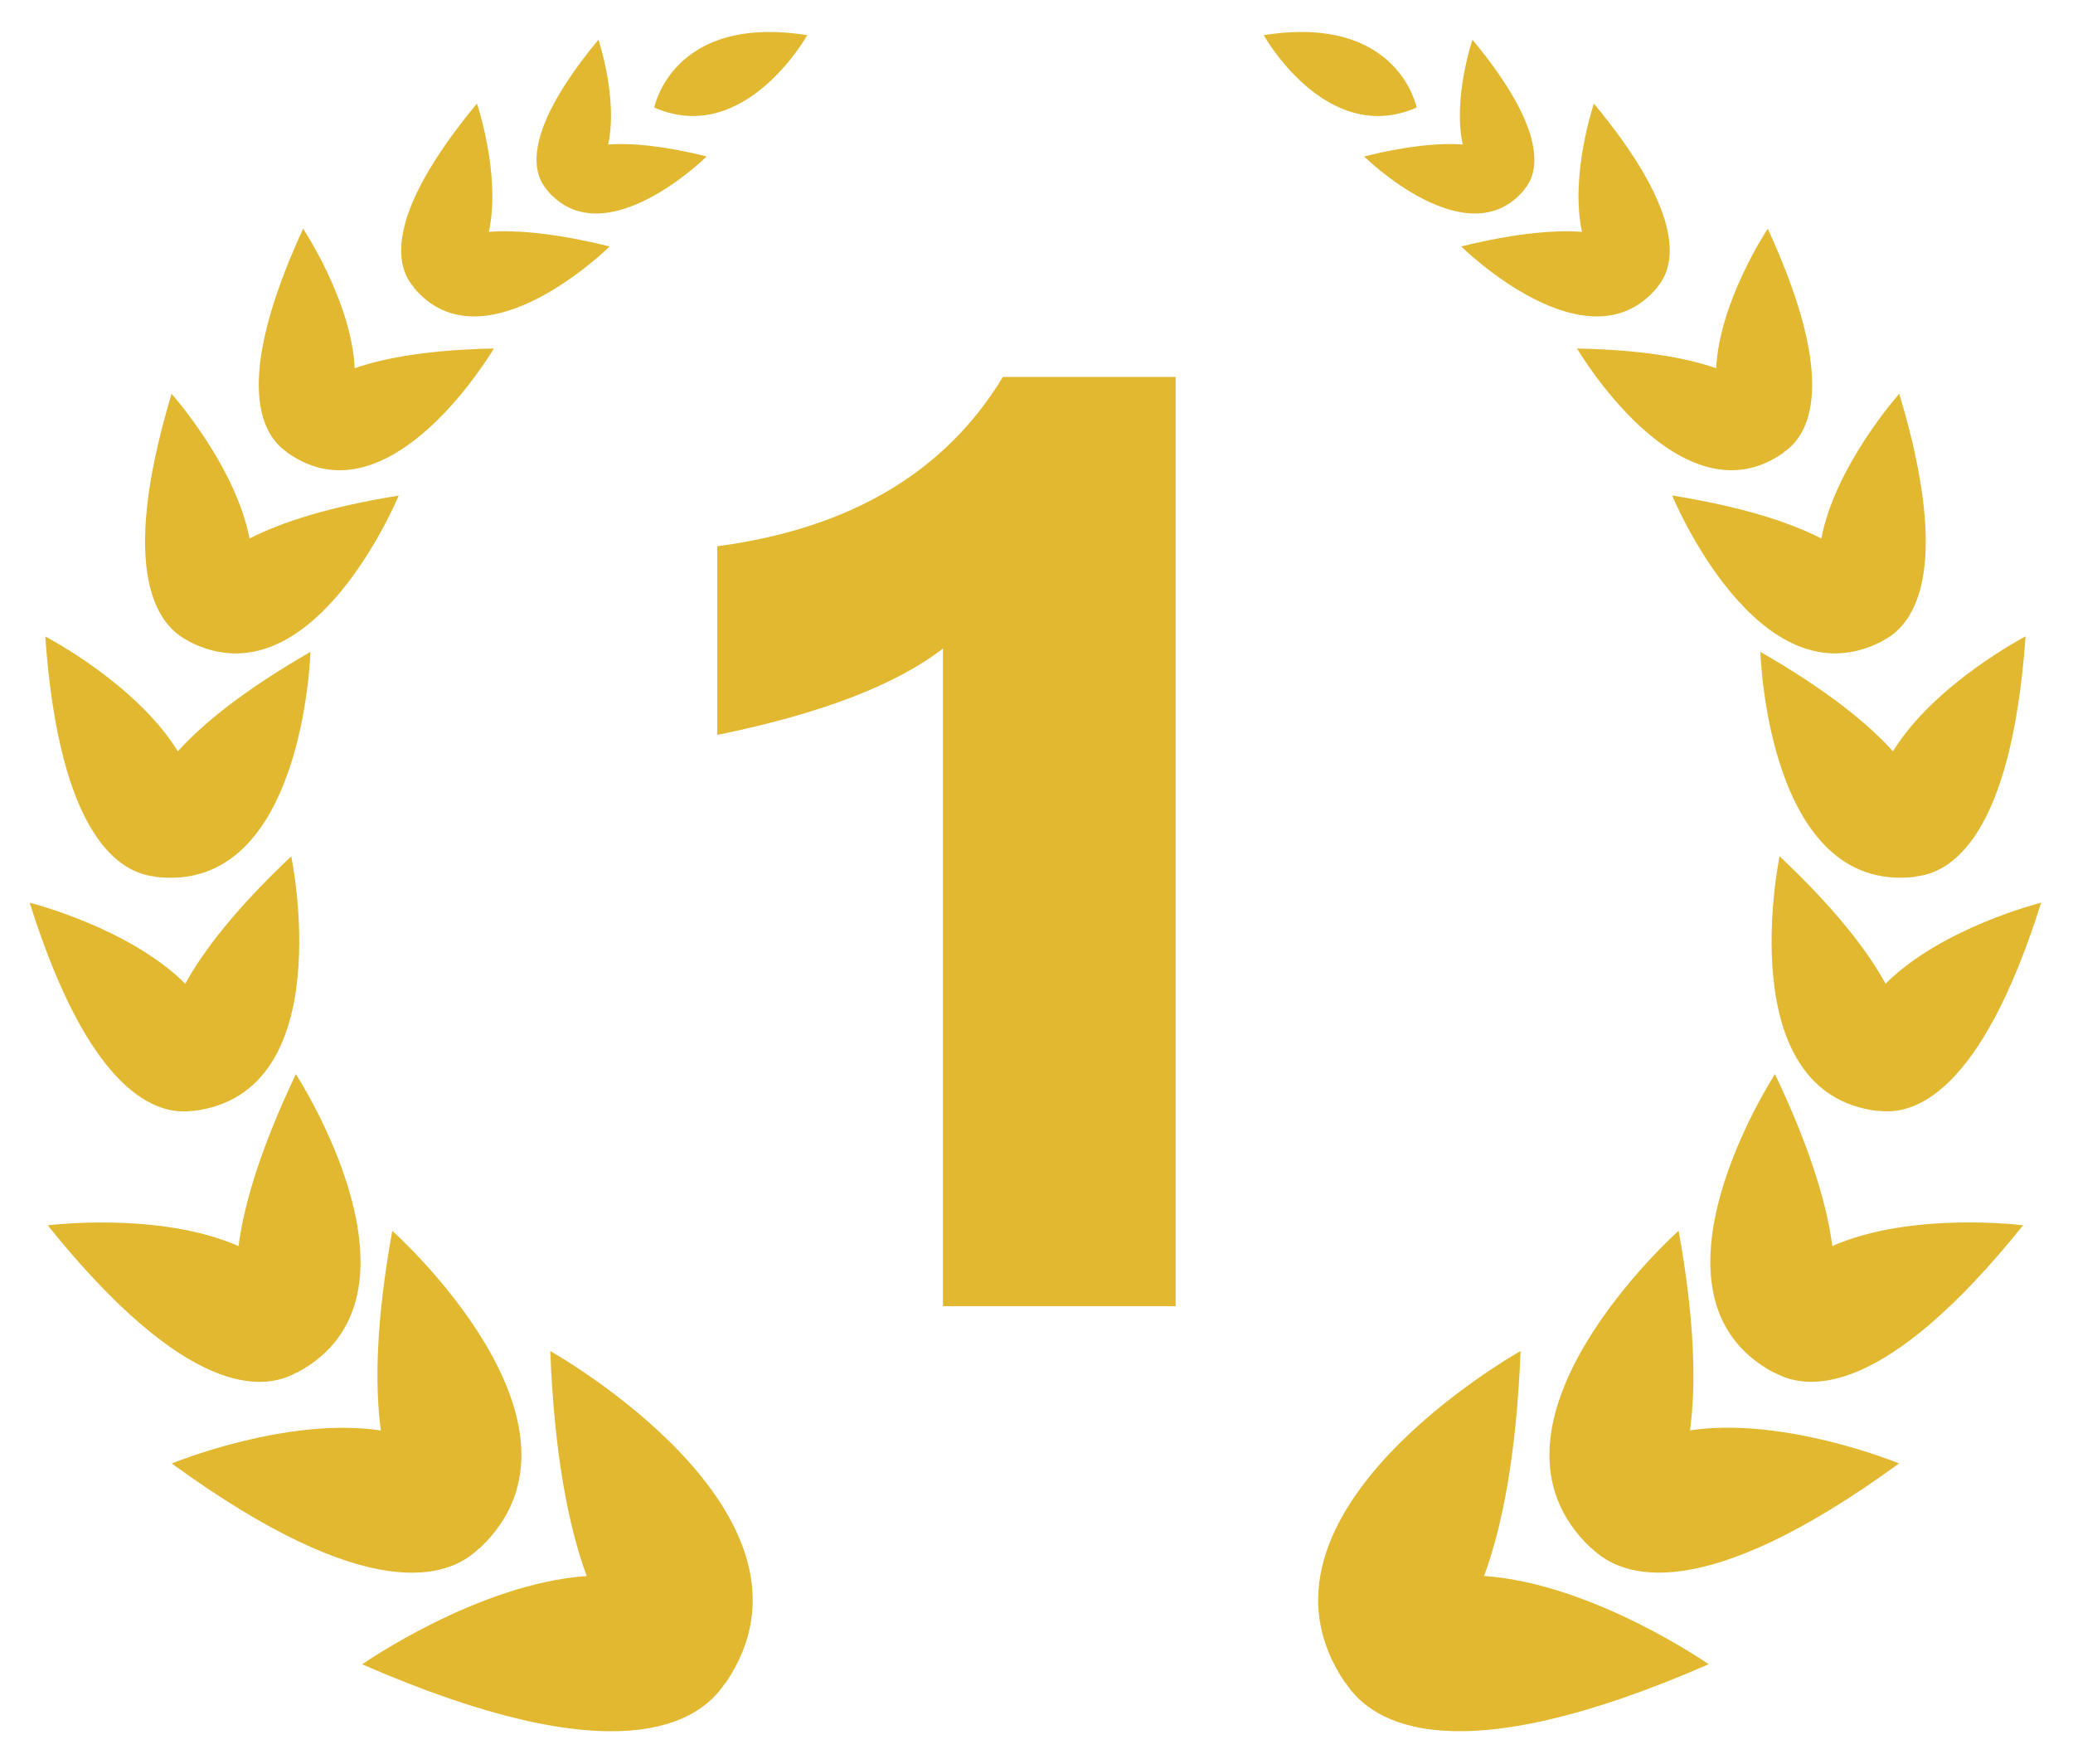
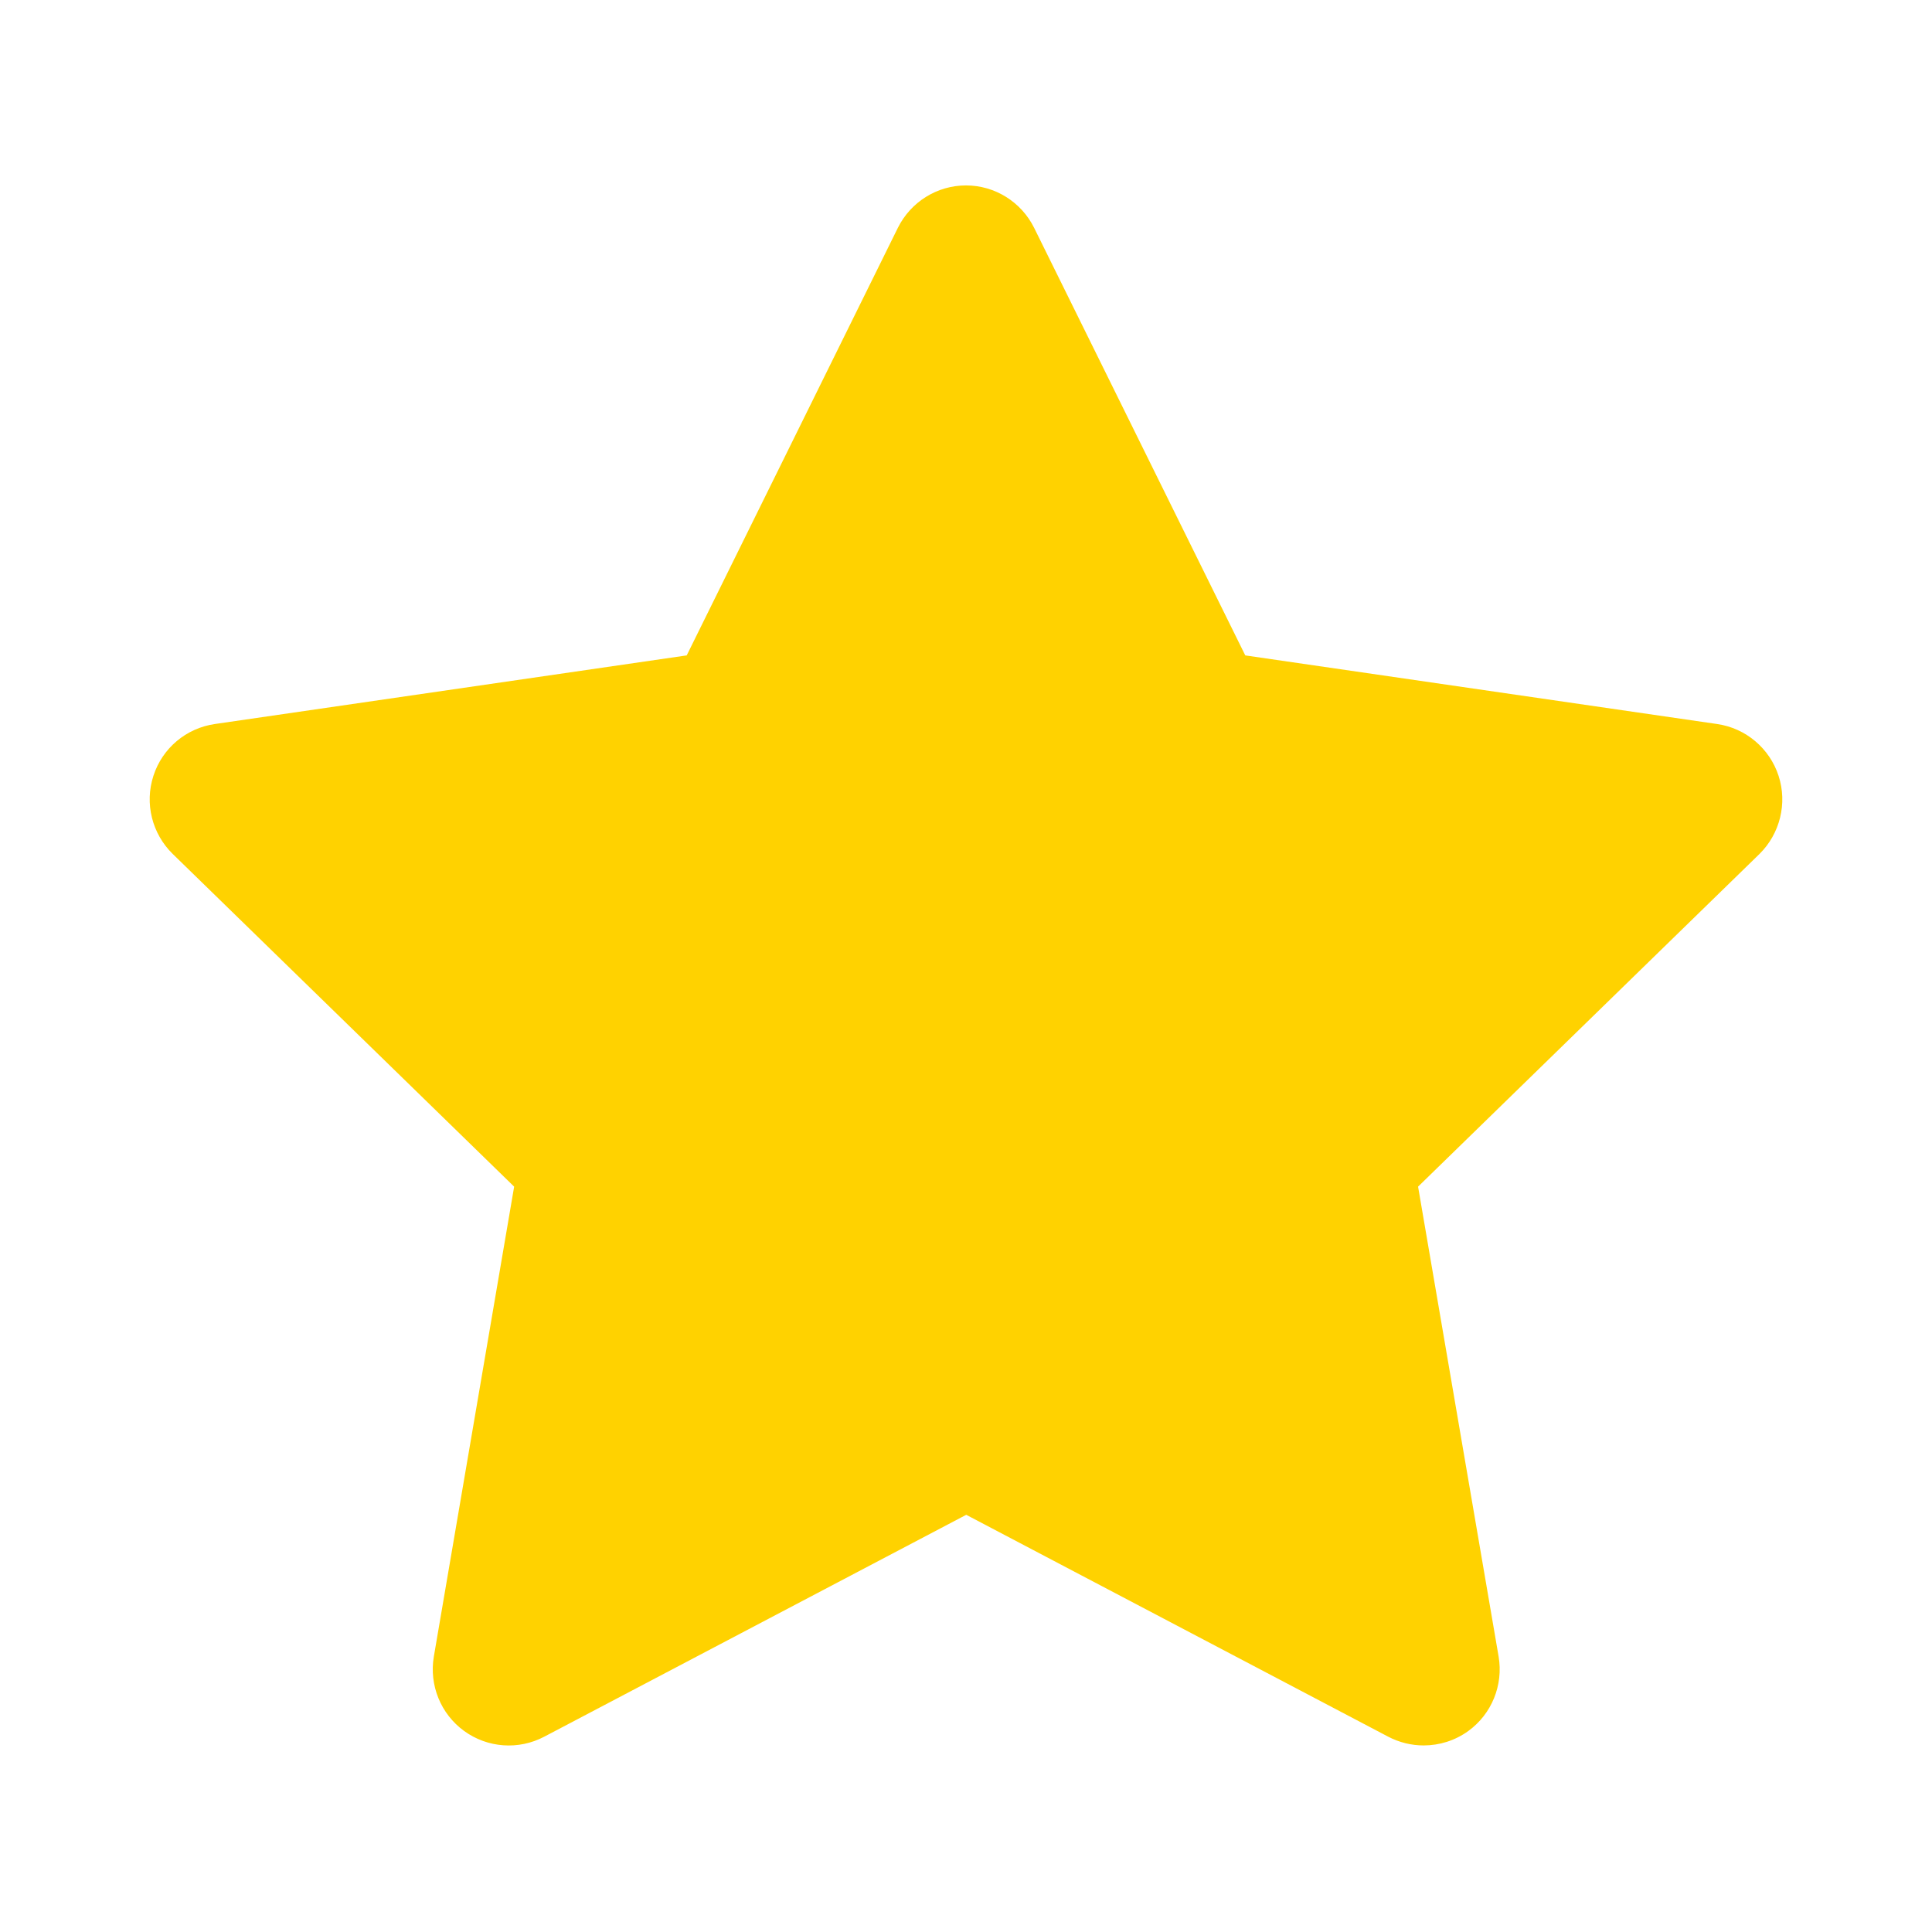
- <svg xmlns="http://www.w3.org/2000/svg" class="icon" width="64px" height="54.43px" viewBox="0 0 1204 1024" version="1.1">
-   <path fill="#e2b831" d="M319.578 784.595s168.9 94.449 101.858 192.753l-0.331 0.12c-15.24 23.492-62.795 53.609-210.763-10.963 0 0 67.162-46.893 130.409-51.26-10.662-29.003-18.793-70.656-21.173-130.65z m-41.352 114.598c-17.498 17.257-63.94 34.033-178.477-49.303 0 0 66.44-27.437 121.434-19.185-3.614-26.865-2.711-64.12 6.626-115.953 0 0 126.795 112.881 50.718 184.41l-0.301 0.03z m-106.104-102.069c-19.396 10.933-64 14.577-144.414-85.534 0 0 64.663-8.252 110.803 12.047 3.192-24.395 12.83-56.712 33.31-99.84 0 0 84.119 128.904 0.602 173.357h-0.301z m-60.296-152.064c-20.179 2.891-59.392-8.855-94.6-120.832 0 0 57.796 14.456 90.353 47.074 10.842-19.697 29.816-44.062 61.56-73.999 0 0 28.853 137.728-57.103 147.878 0 0-0.09 0-0.211-0.12z m-21.534-136.011c-20.269-1.897-55.718-22.377-64.03-139.445 0 0 52.856 27.407 77.011 66.711 15.059-16.655 39.153-35.96 77.011-57.736 0 0-3.855 140.68-89.811 130.65l-0.181-0.181z m19.034-136.915c-17.107-8.373-41.352-38.129-9.698-143.45 0 0 37.165 41.623 45.267 84.028 18.763-9.547 46.291-18.432 86.648-24.907 0 0-50.146 121.916-122.097 84.54l-0.12-0.211z m57.344-109.568c-14.306-9.668-32.226-39.364 9.367-129.747 0 0 28.07 41.984 29.967 81.016 18.01-6.234 43.791-10.722 80.806-11.445 0 0-60.296 102.942-120.049 60.386l-0.09-0.211z m73.487-95.774V166.551C230.34 155.317 221.967 126.494 276.992 60.145c0 0 14.095 41.412 6.927 74.481 16.474-1.175 39.032 0.843 70.174 8.493 0 0-73.487 72.644-113.965 23.672z m77.312-56.621v-0.181c-8.011-9.216-14.848-32.768 30.088-86.92 0 0 11.505 33.792 5.662 60.838 13.432-0.964 31.864 0.663 57.254 6.927 0 0-59.964 59.272-93.003 19.305zM468.841 20.42c-78.366-12.408-88.847 42.044-88.847 42.044 52.525 22.95 88.847-42.044 88.847-42.044z m414.328 764.145c-2.379 59.994-10.541 101.647-21.203 130.65 63.247 4.367 130.44 51.26 130.44 51.26-147.968 64.572-195.524 34.455-210.763 10.963l-0.301-0.12c-67.072-98.304 101.828-192.753 101.828-192.753z m98.394 46.08c54.995-8.252 121.434 19.215 121.434 19.215-114.507 83.336-160.979 66.56-178.477 49.303h-0.301c-76.047-71.56 50.748-184.44 50.748-184.44 9.336 51.832 10.24 89.088 6.596 115.953z m82.673-107.038c46.17-20.299 110.803-12.047 110.803-12.047-80.414 100.111-124.988 96.467-144.414 85.534-0.151 0-0.271 0.06-0.271 0.06-83.516-44.514 0.572-173.387 0.572-173.387 20.48 43.128 30.118 75.475 33.31 99.84z m-30.63-226.334c31.774 29.937 50.748 54.302 61.56 73.999 32.587-32.617 90.353-47.074 90.353-47.074-35.208 111.977-74.421 123.723-94.569 120.832l-0.241 0.151c-85.926-10.15-57.103-147.908-57.103-147.908z m-11.144-118.724c37.858 21.775 61.922 41.08 77.011 57.736 24.154-39.273 77.011-66.741 77.011-66.741-8.312 117.097-43.761 137.577-64 139.445l-0.211 0.211c-85.956 10.029-89.811-130.65-89.811-130.65z m70.837-6.234c-71.921 37.376-122.097-84.57-122.097-84.57 40.358 6.505 67.885 15.36 86.648 24.968 8.102-42.466 45.267-84.058 45.267-84.058 31.624 105.321 7.439 135.078-9.698 143.45a2.138 2.138 0 0 1-0.12 0.211zM1036.047 262.776c-59.753 42.526-120.079-60.386-120.079-60.386 37.015 0.723 62.795 5.21 80.806 11.445 1.897-39.032 29.967-81.016 29.967-81.016 41.623 90.383 23.672 120.079 9.367 129.747l-0.06 0.211z m-187.332-119.657c31.081-7.65 53.64-9.638 70.114-8.493-7.138-33.069 6.927-74.481 6.927-74.481 55.055 66.319 46.682 95.172 36.894 106.436v0.211c-40.508 48.971-113.965-23.672-113.965-23.672z m-56.41-52.284c25.389-6.264 43.821-7.891 57.254-6.927-5.843-27.016 5.662-60.838 5.662-60.838 44.936 54.152 38.099 77.704 30.118 86.92v0.151c-33.069 39.966-93.064-19.305-93.064-19.305z m30.509-28.311S812.273 7.981 733.967 20.42c0 0 36.292 64.994 88.847 42.044zM416.587 426.767v-109.538c77.131-10.24 132.427-43.008 165.888-98.334h100.352v539.648h-135.168V376.621c-27.317 21.173-70.987 37.888-131.072 50.176z" />
+ <svg xmlns="http://www.w3.org/2000/svg" viewBox="0 0 1024 1024" version="1.1">
+   <path d="M942.689 411.23c-4.744-14.596-17.393-25.299-32.597-27.488l-250.071-36.367-111.899-226.596c-6.811-13.744-20.799-22.501-36.124-22.501-15.325 0-29.313 8.757-36.124 22.501l-111.899 226.596-250.071 36.367c-15.204 2.189-27.853 12.771-32.597 27.488-4.744 14.596-0.73 30.651 10.217 41.354l180.985 176.363L229.94 878.044c-2.554 15.082 3.649 30.407 16.055 39.408 12.406 9.001 28.826 10.217 42.449 3.041l223.677-117.616 223.677 117.616c5.838 3.041 12.285 4.622 18.731 4.622 8.392 0 16.663-2.554 23.718-7.663 12.406-9.001 18.609-24.326 16.055-39.408l-42.692-249.098 180.985-176.363C943.419 441.881 947.433 425.825 942.689 411.23L942.689 411.23z" fill="#ffd200" />
</svg>
